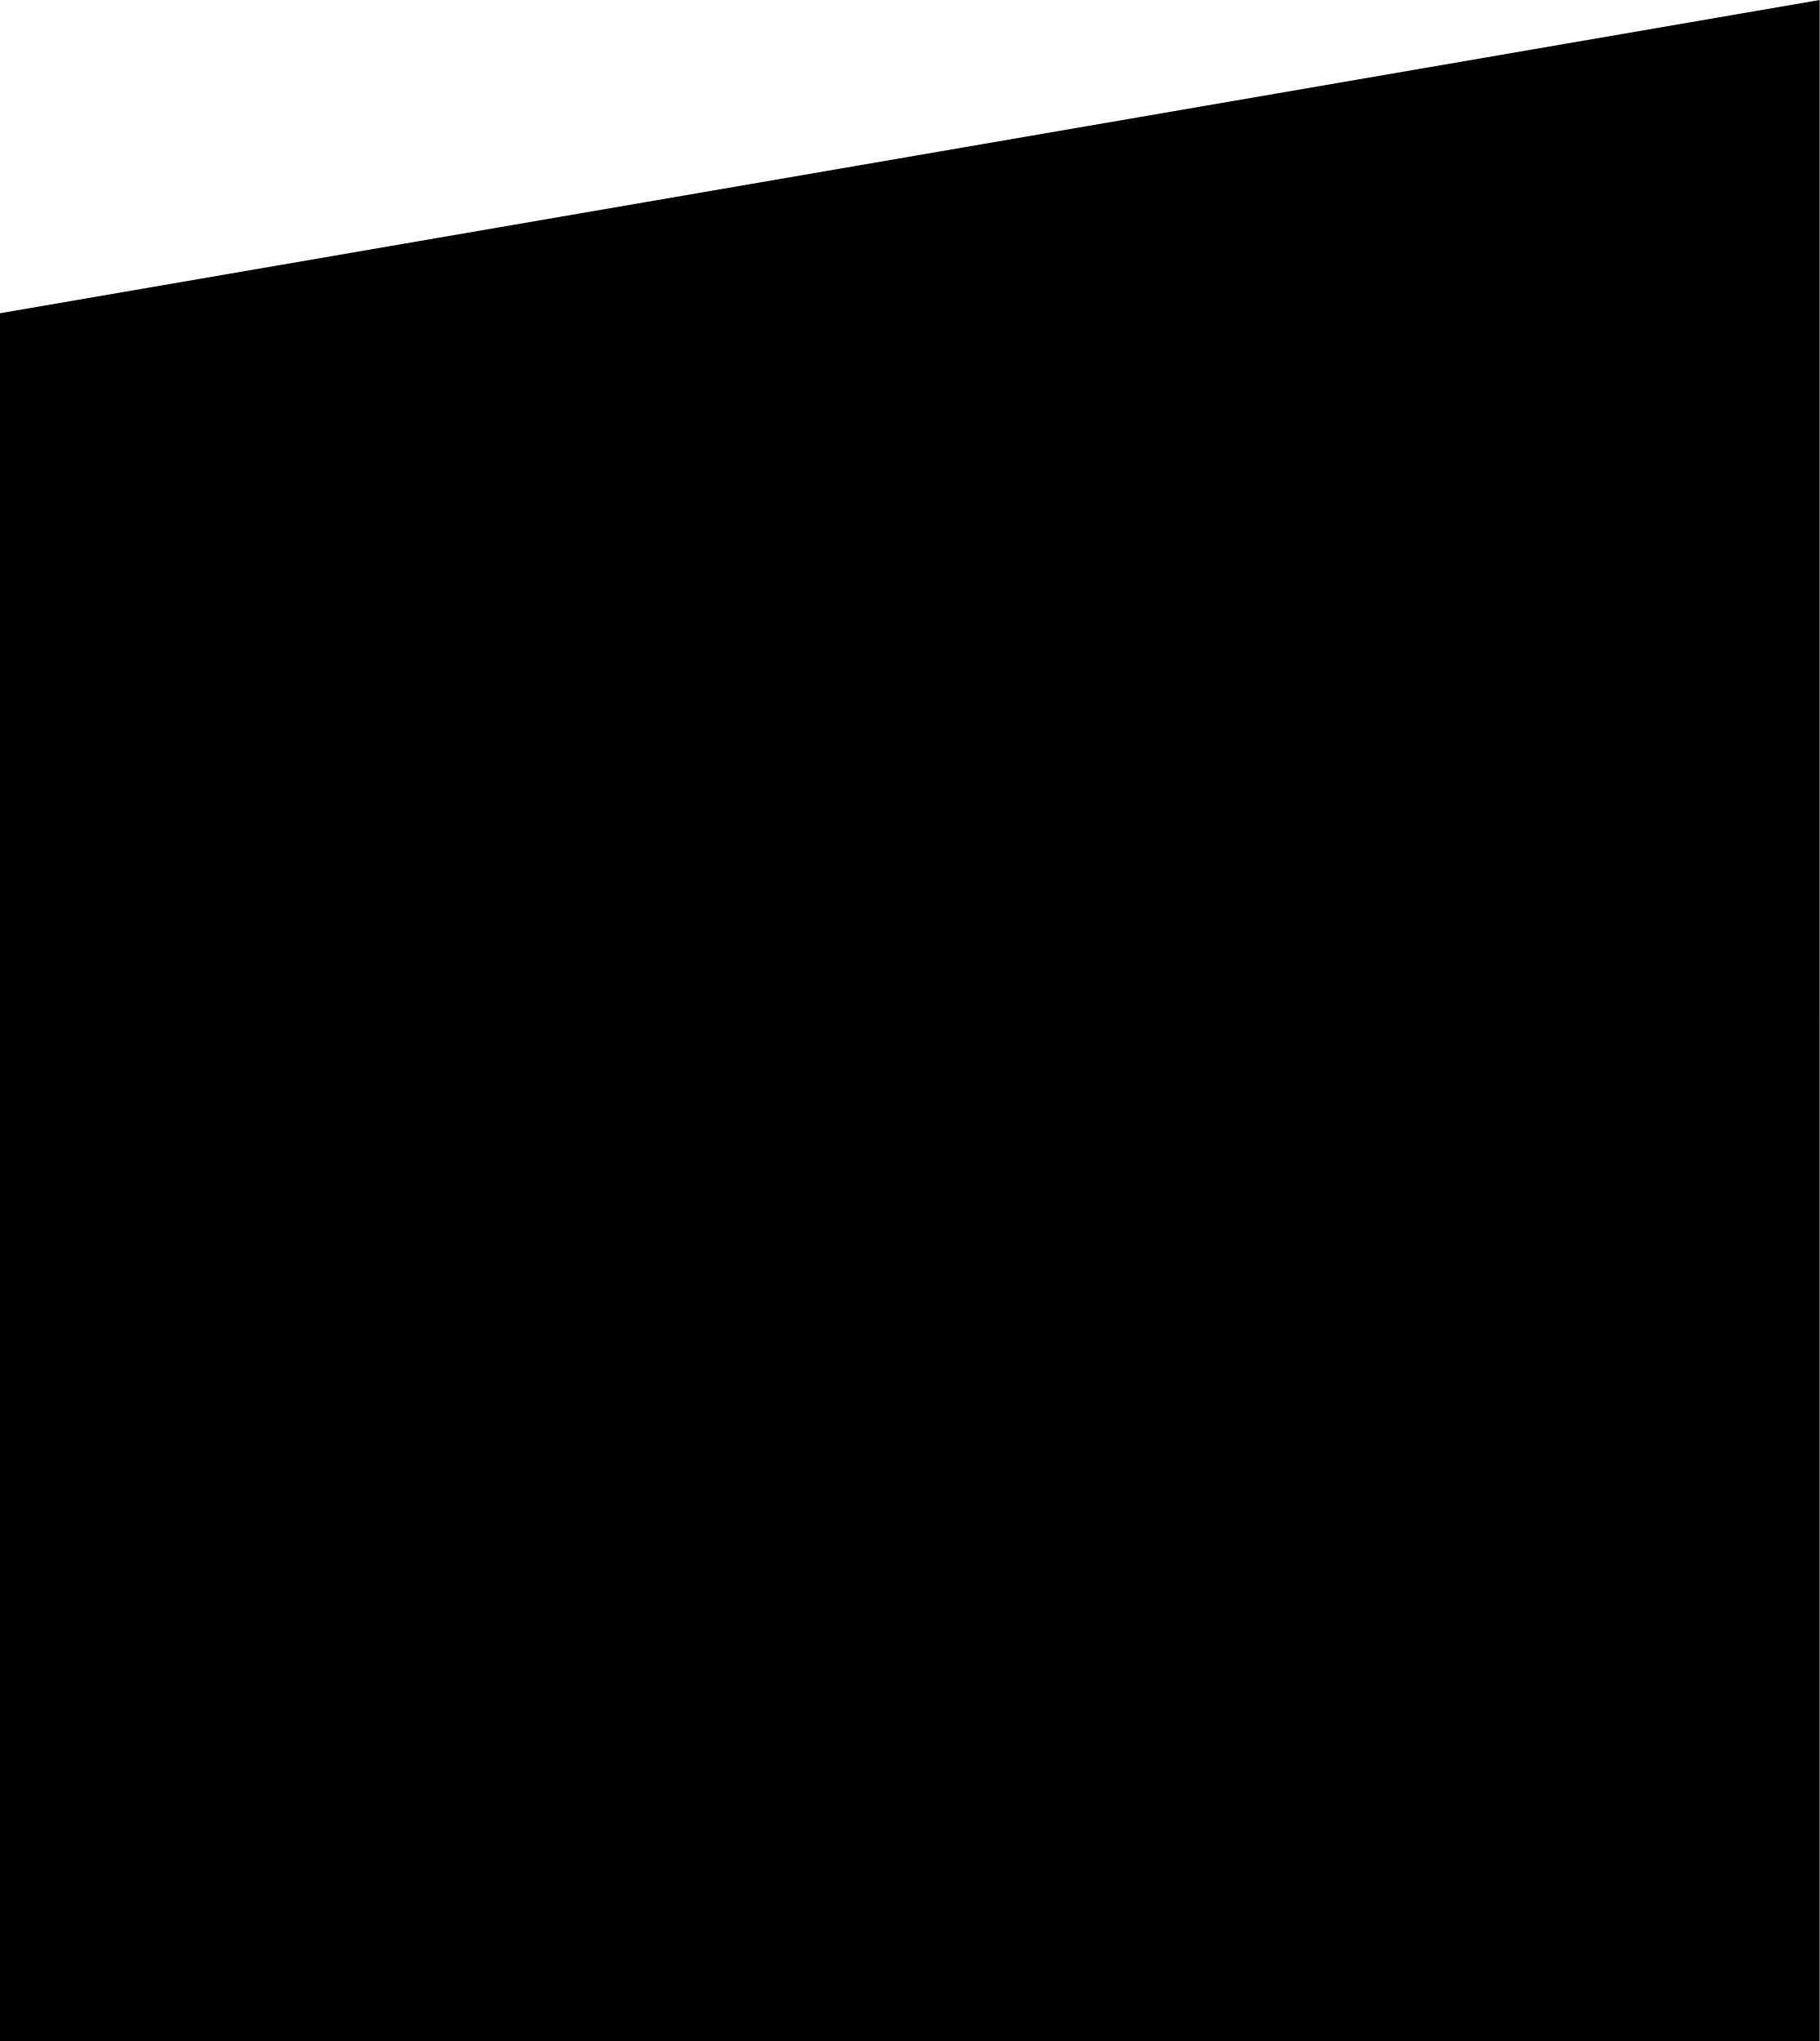
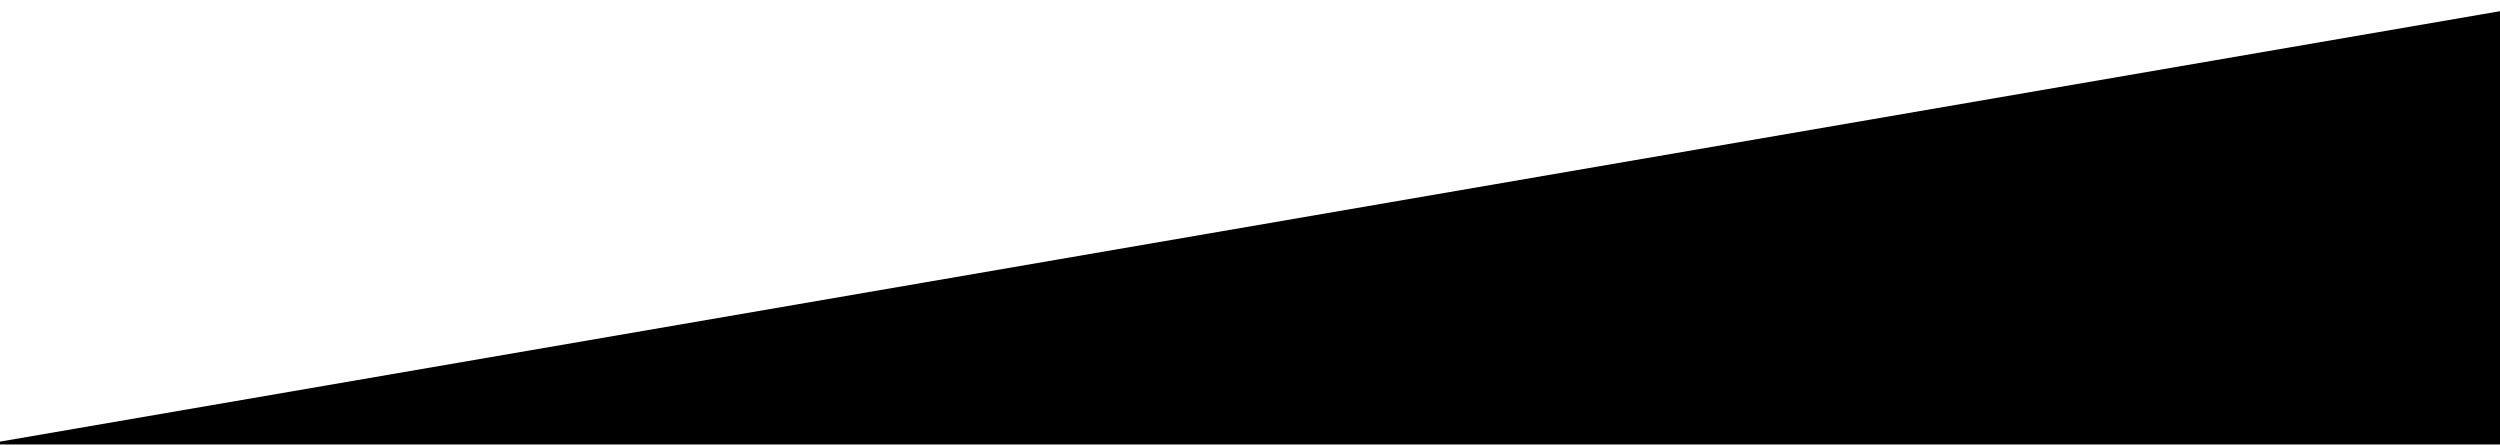
- <svg xmlns="http://www.w3.org/2000/svg" version="1.1" id="Layer_1" x="0px" y="0px" width="900.331px" height="1009.986px" viewBox="0 0 900.331 1009.986" enable-background="new 0 0 900.331 1009.986" xml:space="preserve">
+ <svg xmlns="http://www.w3.org/2000/svg" version="1.1" id="Layer_1" x="0px" y="0px" width="900.006px" height="160px" preserveAspectRatio="xMinYMin slice" viewBox="0 0 900.006 156" enable-background="new 0 0 900.331 1009.986" xml:space="preserve">
  <g>
    <path fill-rule="evenodd" clip-rule="evenodd" fill="" d="M0,155.008L900.331,0l-0.005,1009.986H0V155.008z" />
  </g>
</svg>
